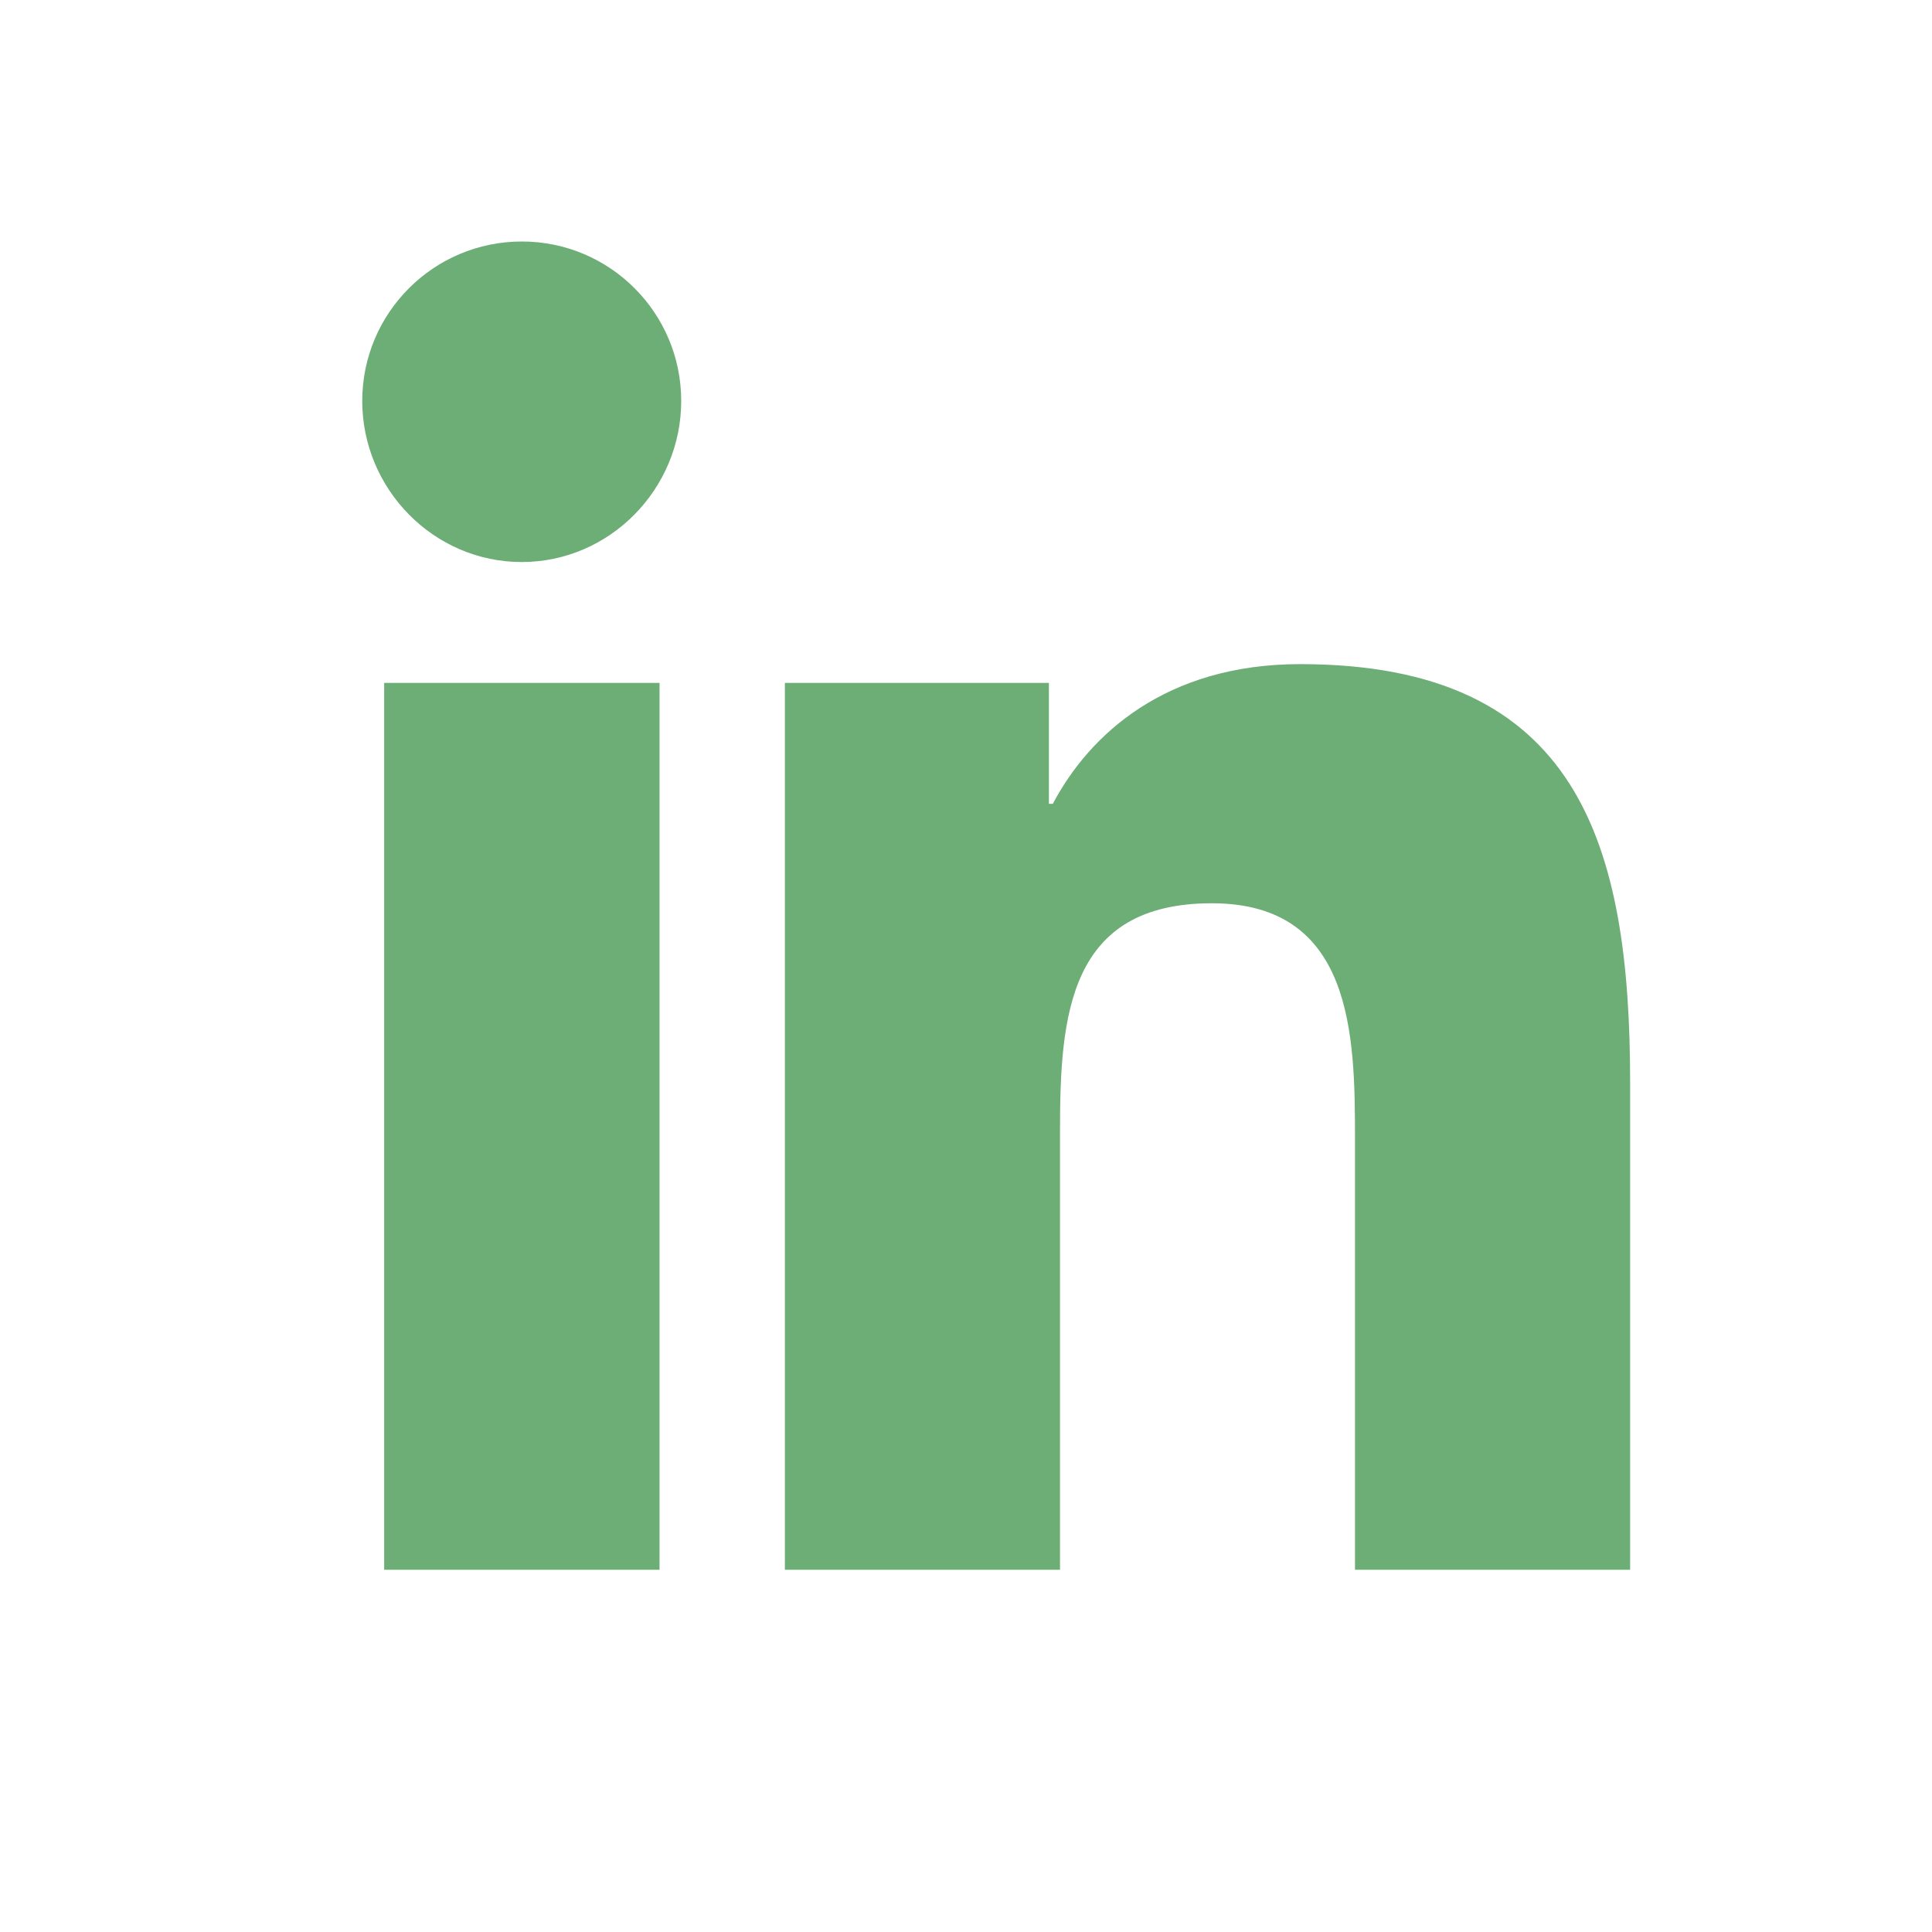
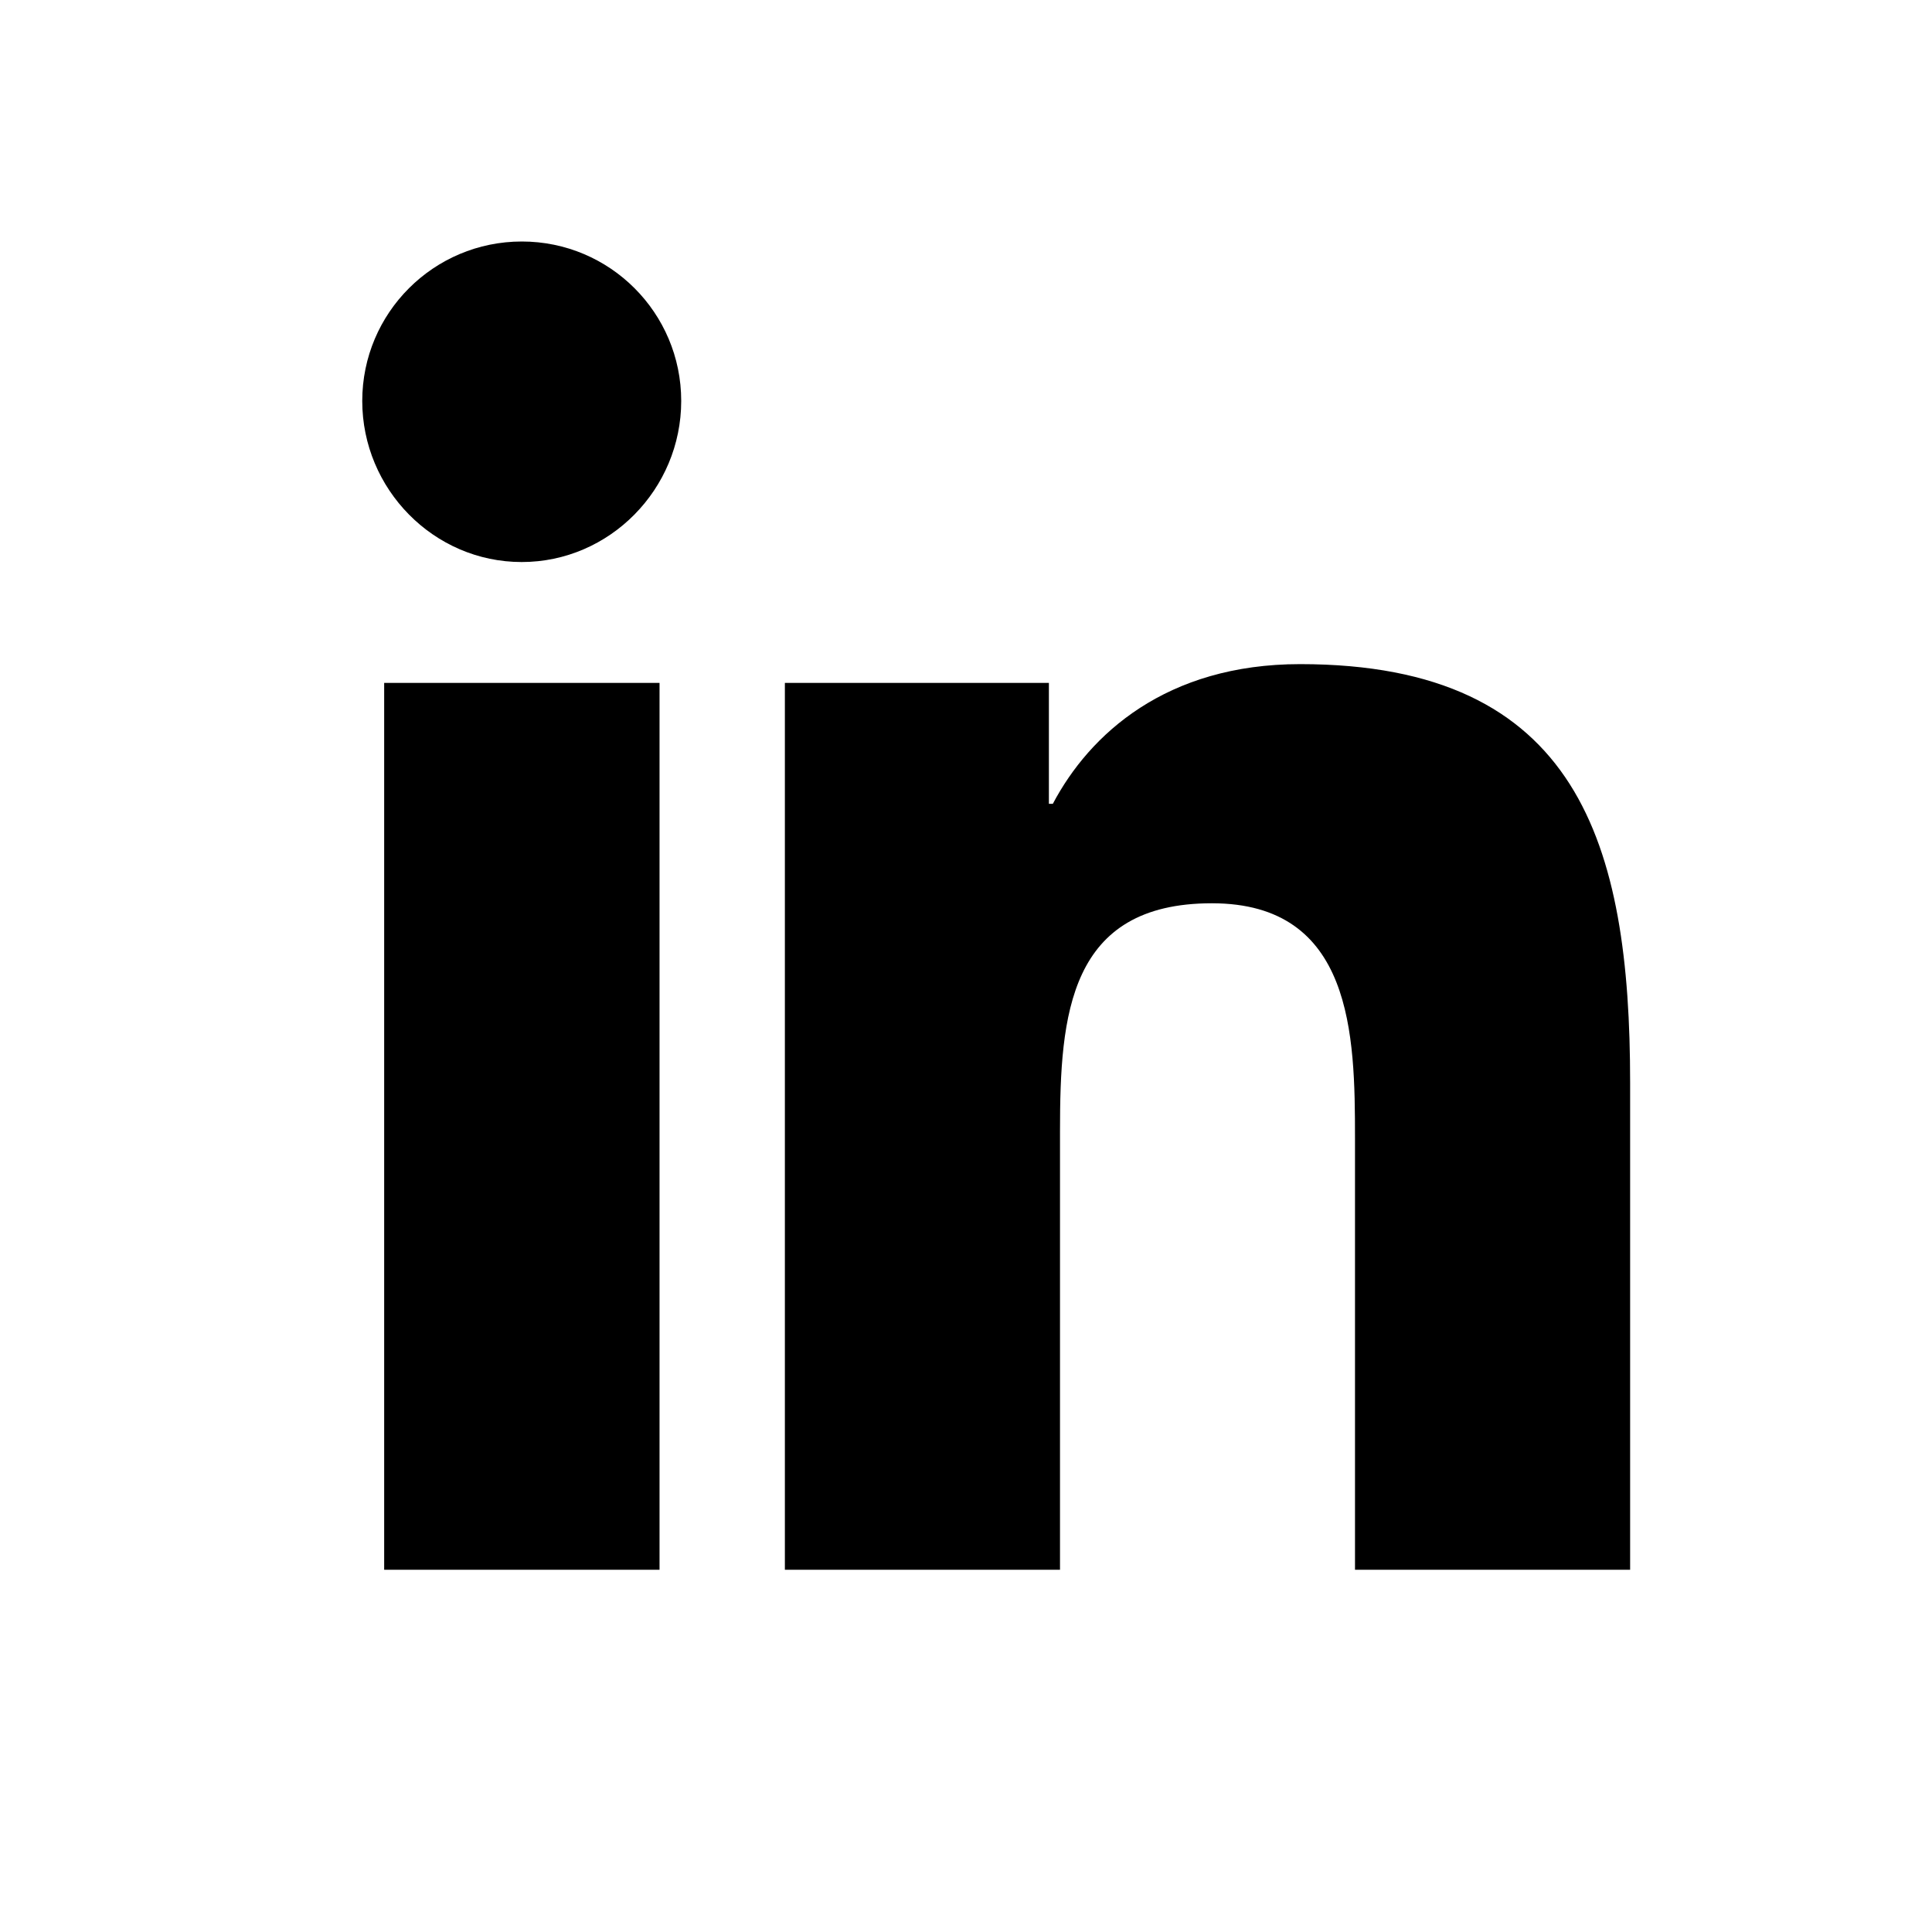
<svg xmlns="http://www.w3.org/2000/svg" viewBox="0 0 32 32" width="32px" height="32px" version="1.1" id="svg1">
  <defs id="defs1" />
-   <path d="M 8.643 4 C 7.184 4 6 5.182 6 6.641 C 6 8.1 7.183 9.309 8.641 9.309 C 10.099 9.309 11.283 8.1 11.283 6.641 C 11.283 5.183 10.102 4 8.643 4 z M 21.535 11 C 19.316 11 18.047 12.16 17.438 13.314 L 17.373 13.314 L 17.373 11.311 L 13 11.311 L 13 26 L 17.557 26 L 17.557 18.729 C 17.557 16.813 17.701 14.961 20.072 14.961 C 22.409 14.961 22.443 17.146 22.443 18.85 L 22.443 26 L 26.994 26 L 27 26 L 27 17.932 C 27 13.984 26.151 11 21.535 11 z M 6.363 11.311 L 6.363 26 L 10.924 26 L 10.924 11.311 L 6.363 11.311 z" id="path1" style="fill:#6cae75;fill-opacity:1" />
+   <path d="M 8.643 4 C 7.184 4 6 5.182 6 6.641 C 6 8.1 7.183 9.309 8.641 9.309 C 10.099 9.309 11.283 8.1 11.283 6.641 C 11.283 5.183 10.102 4 8.643 4 z M 21.535 11 C 19.316 11 18.047 12.16 17.438 13.314 L 17.373 13.314 L 17.373 11.311 L 13 11.311 L 13 26 L 17.557 26 L 17.557 18.729 C 17.557 16.813 17.701 14.961 20.072 14.961 C 22.409 14.961 22.443 17.146 22.443 18.85 L 22.443 26 L 26.994 26 L 27 26 L 27 17.932 C 27 13.984 26.151 11 21.535 11 z M 6.363 11.311 L 6.363 26 L 10.924 26 L 10.924 11.311 L 6.363 11.311 z" id="path1" style="fill:#000000;fill-opacity:1" />
</svg>
